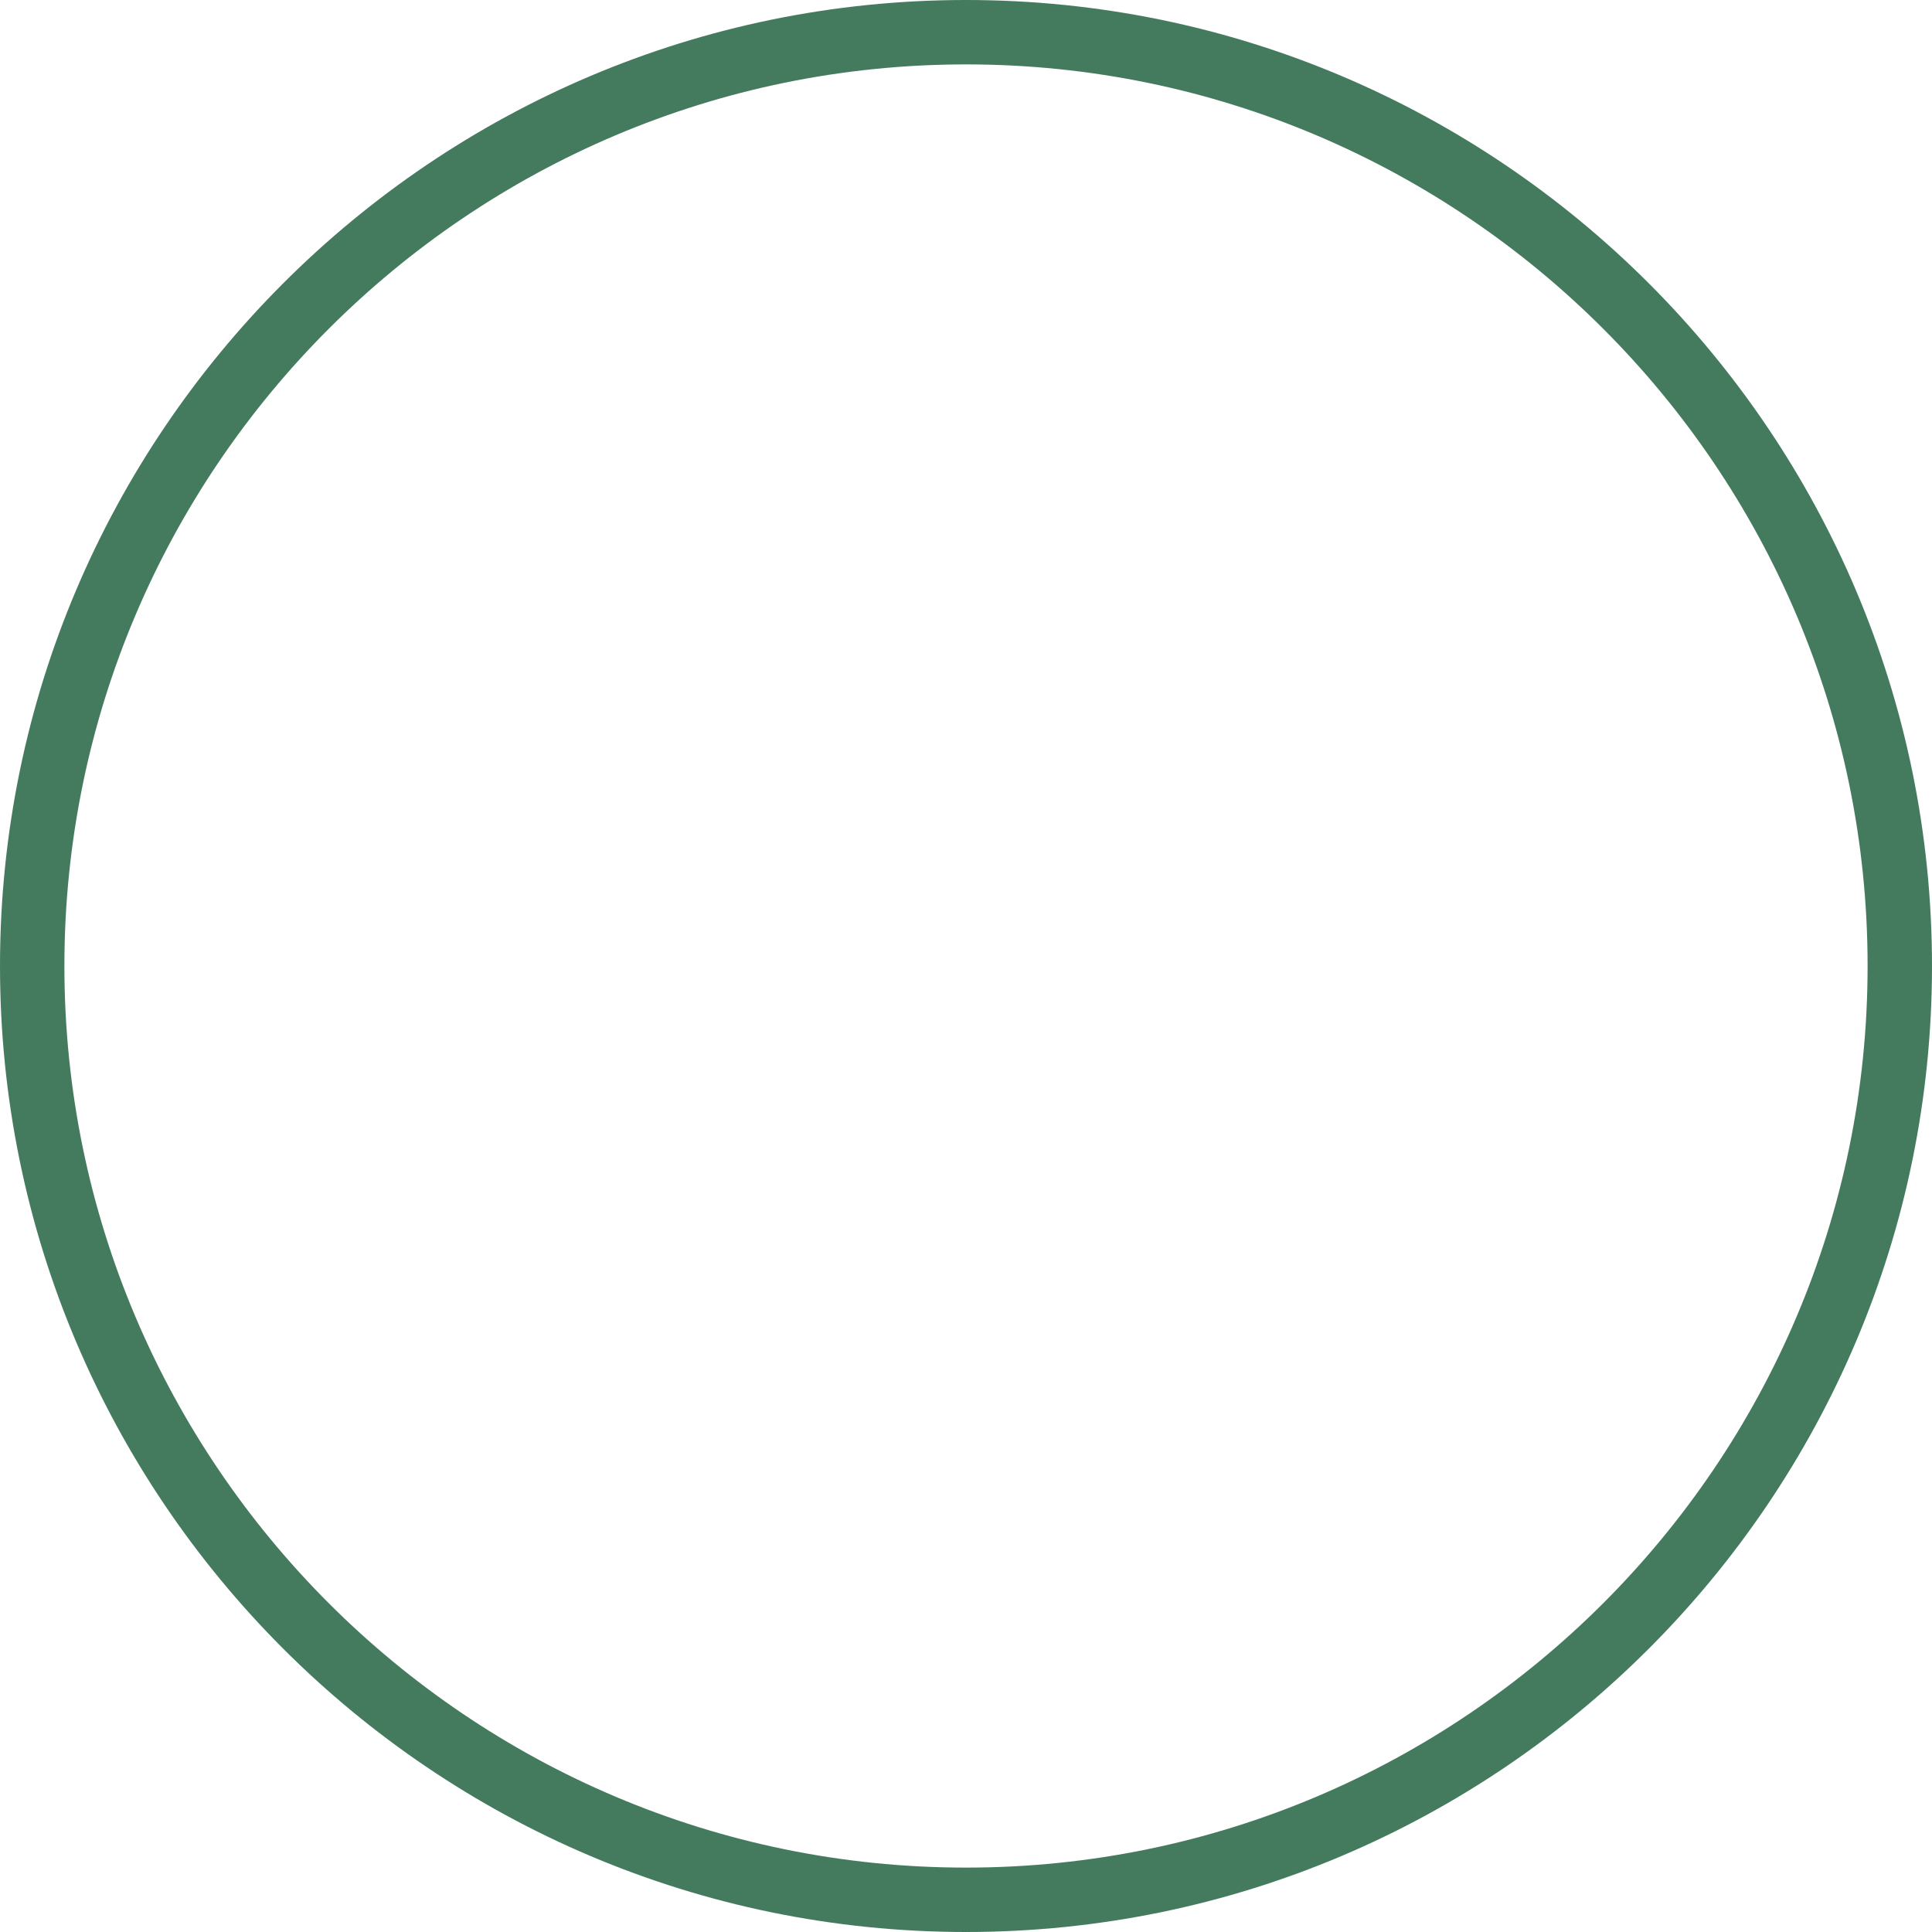
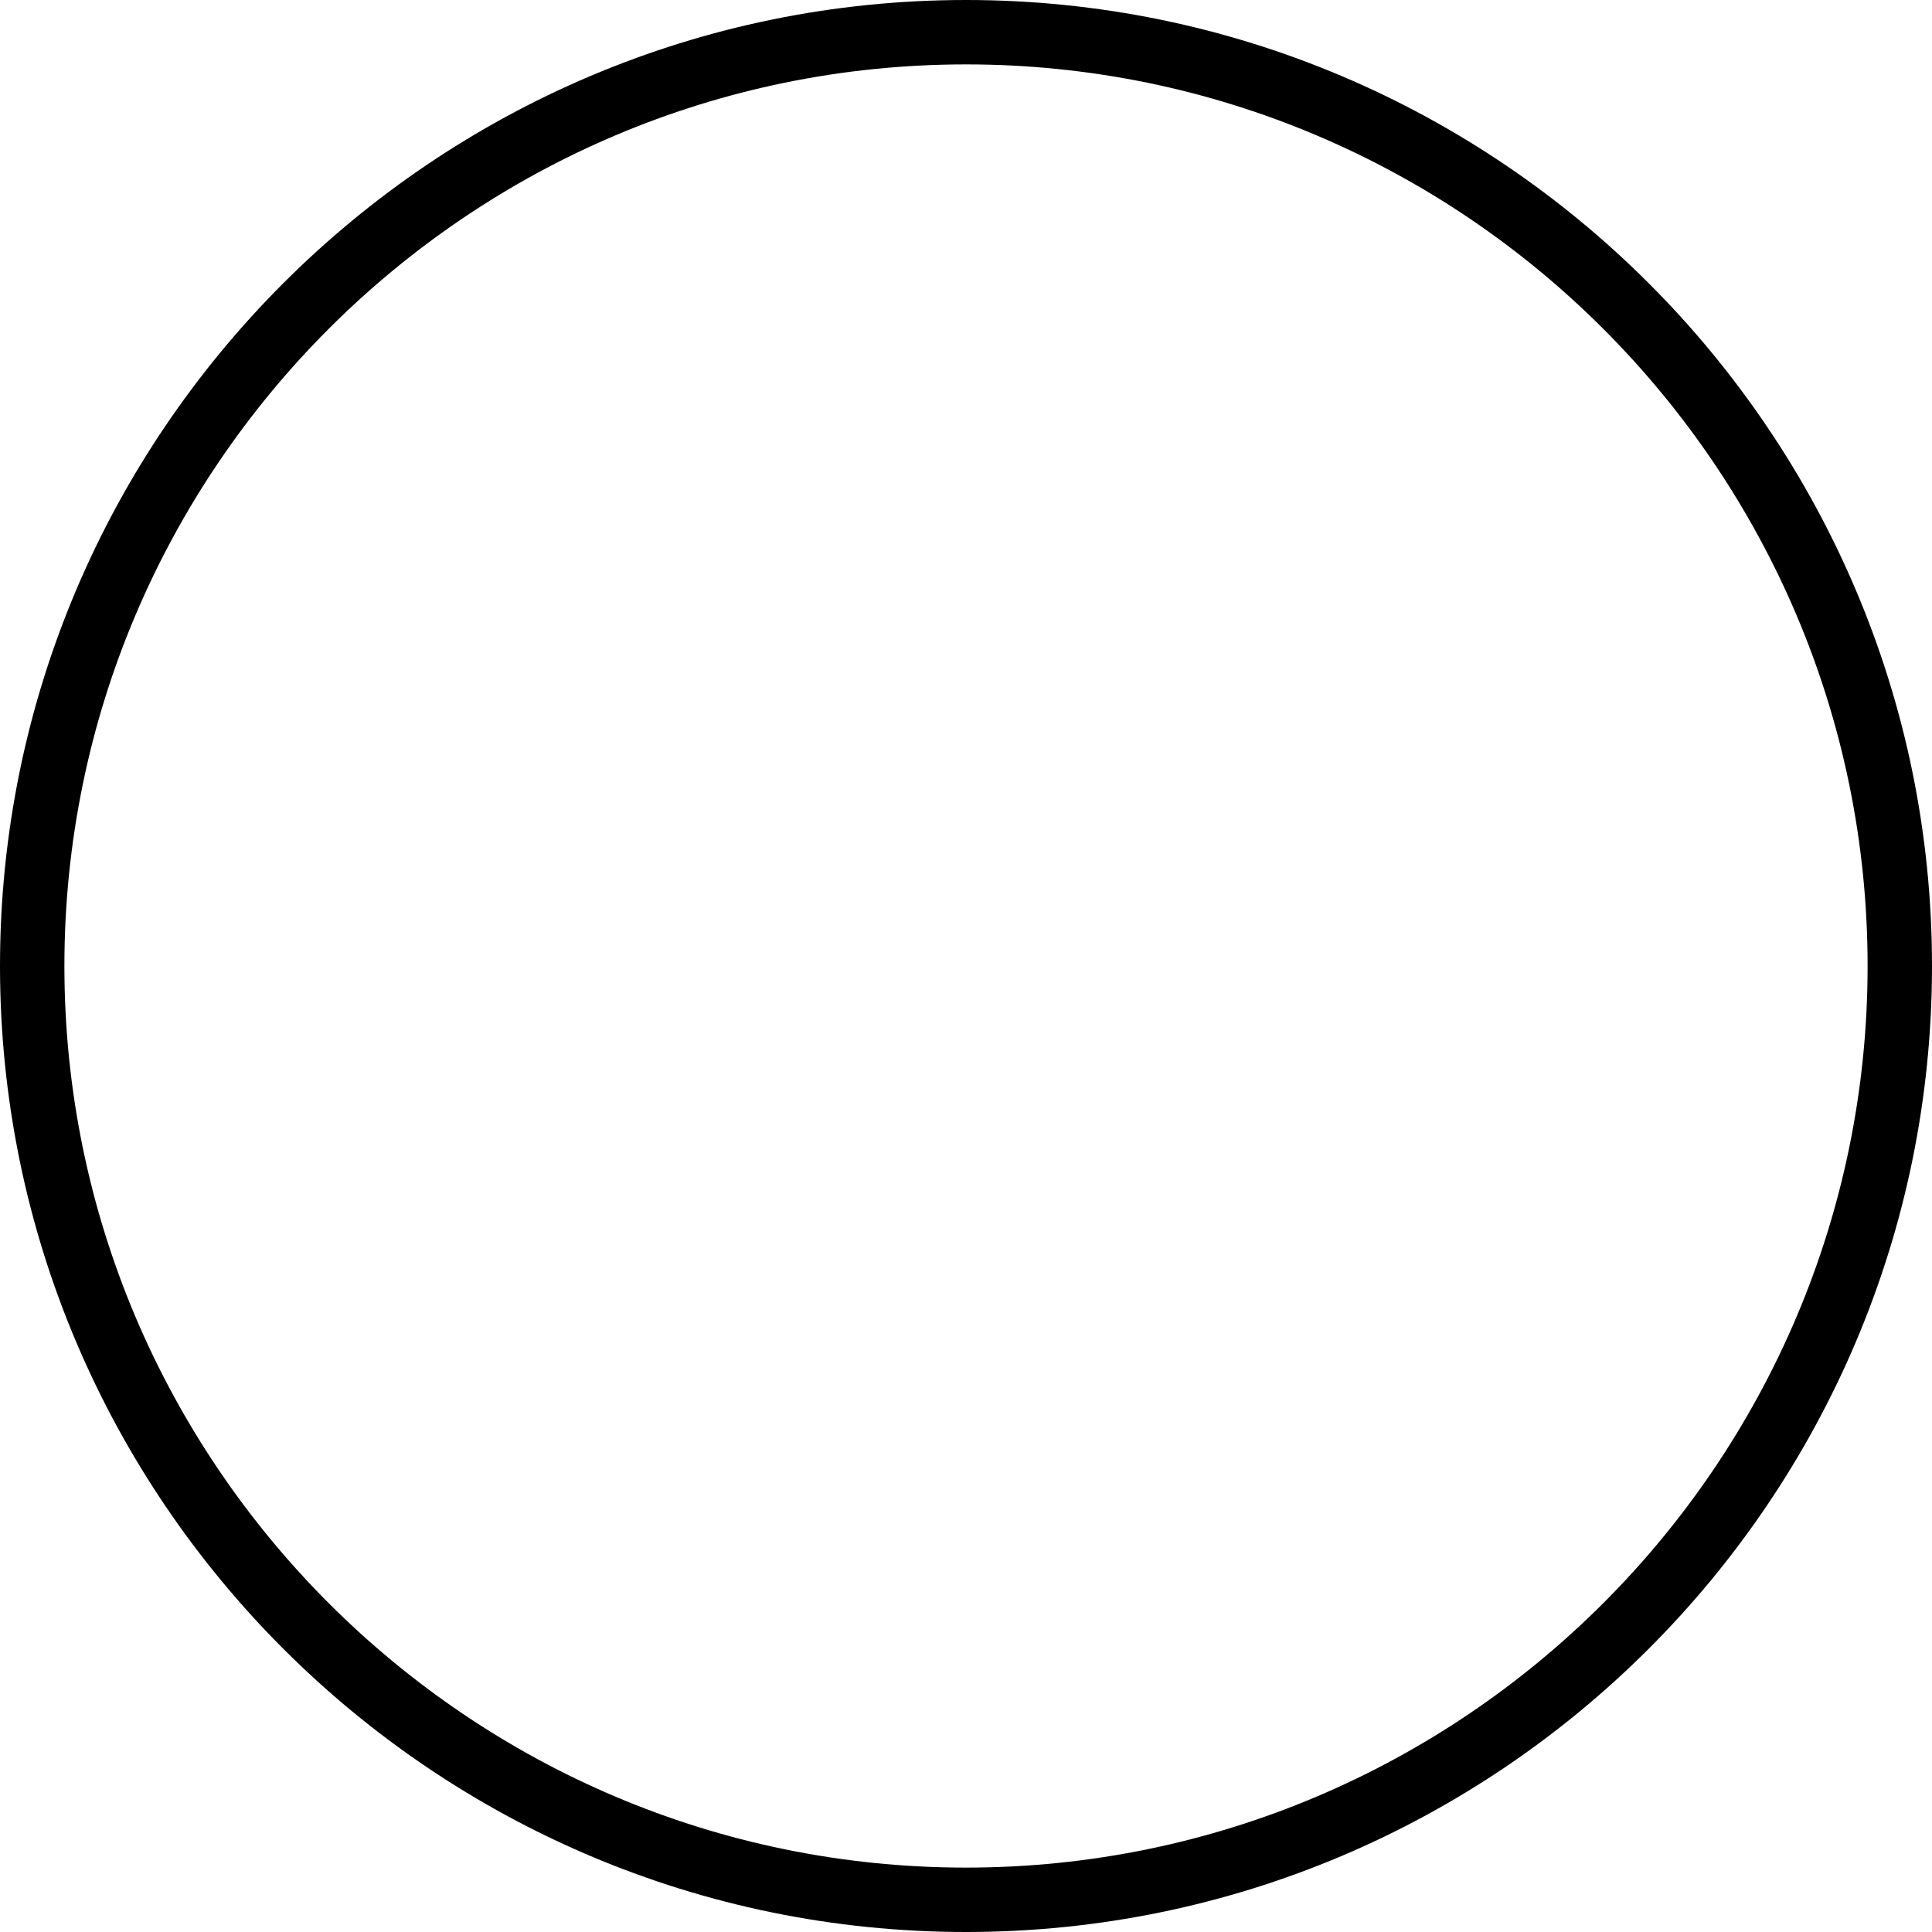
- <svg xmlns="http://www.w3.org/2000/svg" version="1.1" id="Capa_1" x="0px" y="0px" viewBox="0 0 60 60" style="enable-background:new 0 0 60 60;fill: #447B5F" xml:space="preserve">
+ <svg xmlns="http://www.w3.org/2000/svg" version="1.1" id="Capa_1" x="0px" y="0px" viewBox="0 0 60 60" style="enable-background:new 0 0 60 60" xml:space="preserve">
  <path d="M30,0C13.458,0,0,13.458,0,30s13.458,30,30,30s30-13.458,30-30S46.542,0,30,0z M30,58C14.561,58,2,45.439,2,30  S14.561,2,30,2s28,12.561,28,28S45.439,58,30,58z" />
  <g>
</g>
  <g>
</g>
  <g>
</g>
  <g>
</g>
  <g>
</g>
  <g>
</g>
  <g>
</g>
  <g>
</g>
  <g>
</g>
  <g>
</g>
  <g>
</g>
  <g>
</g>
  <g>
</g>
  <g>
</g>
  <g>
</g>
</svg>
